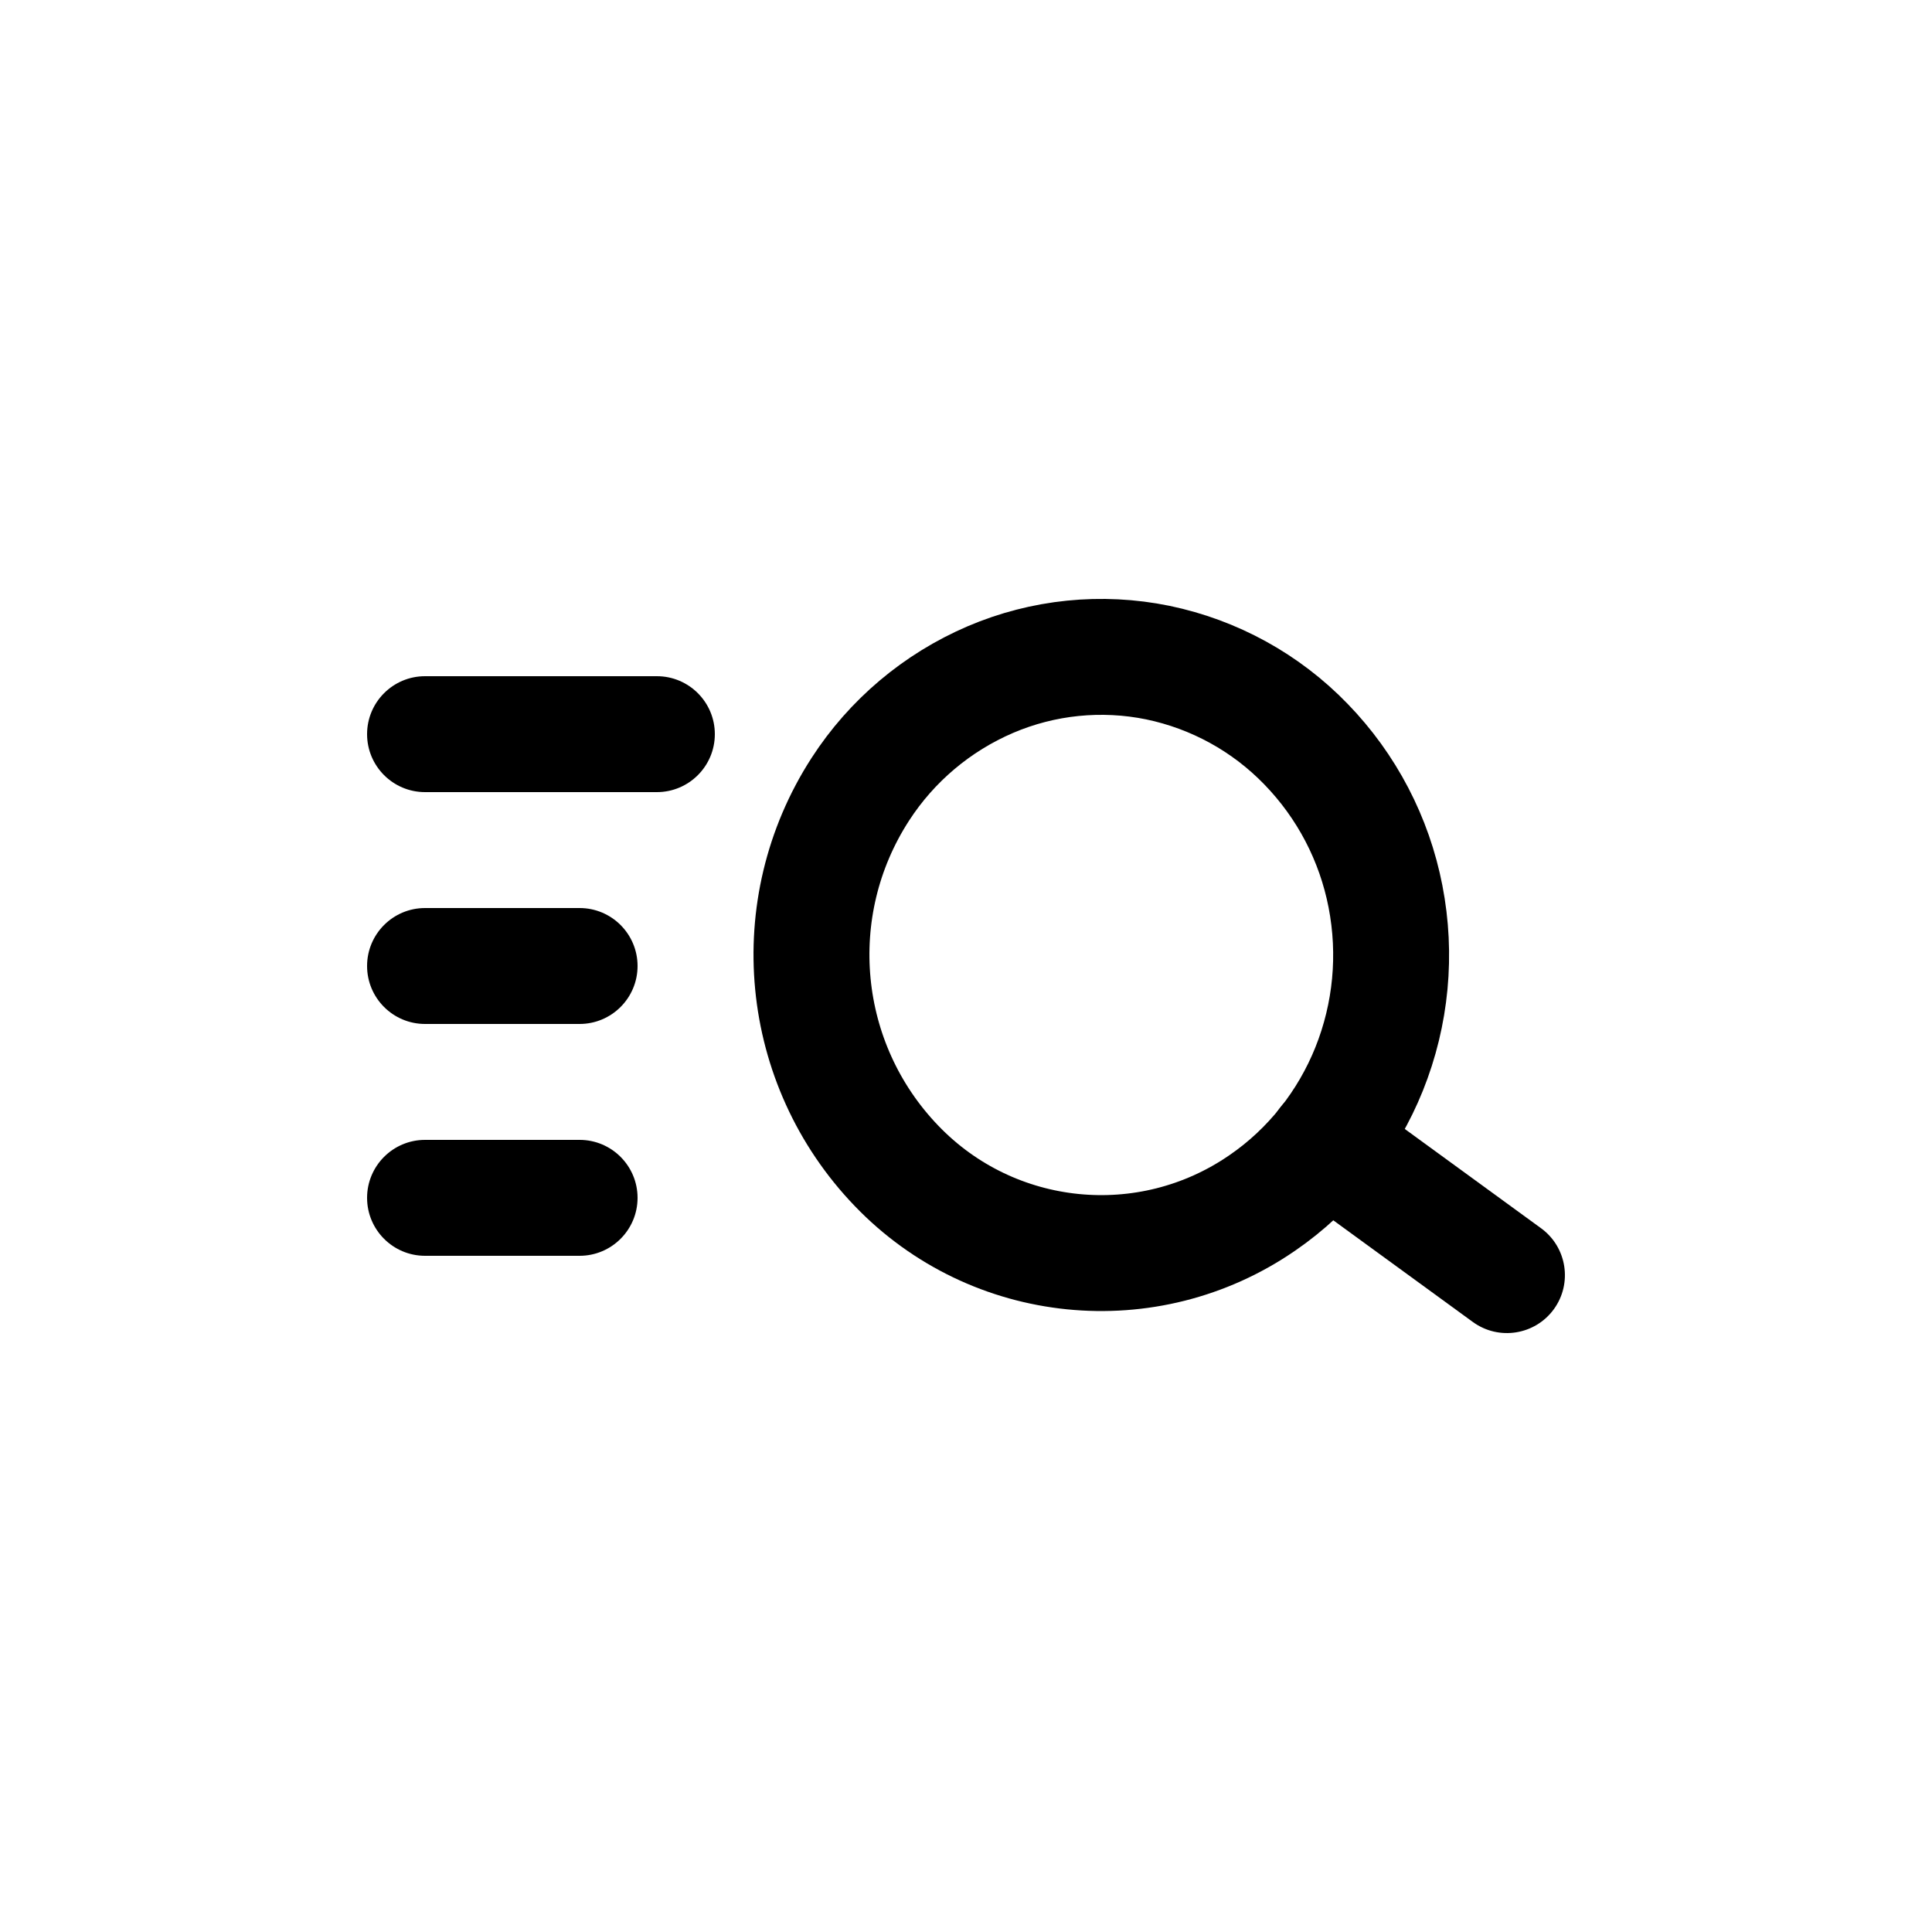
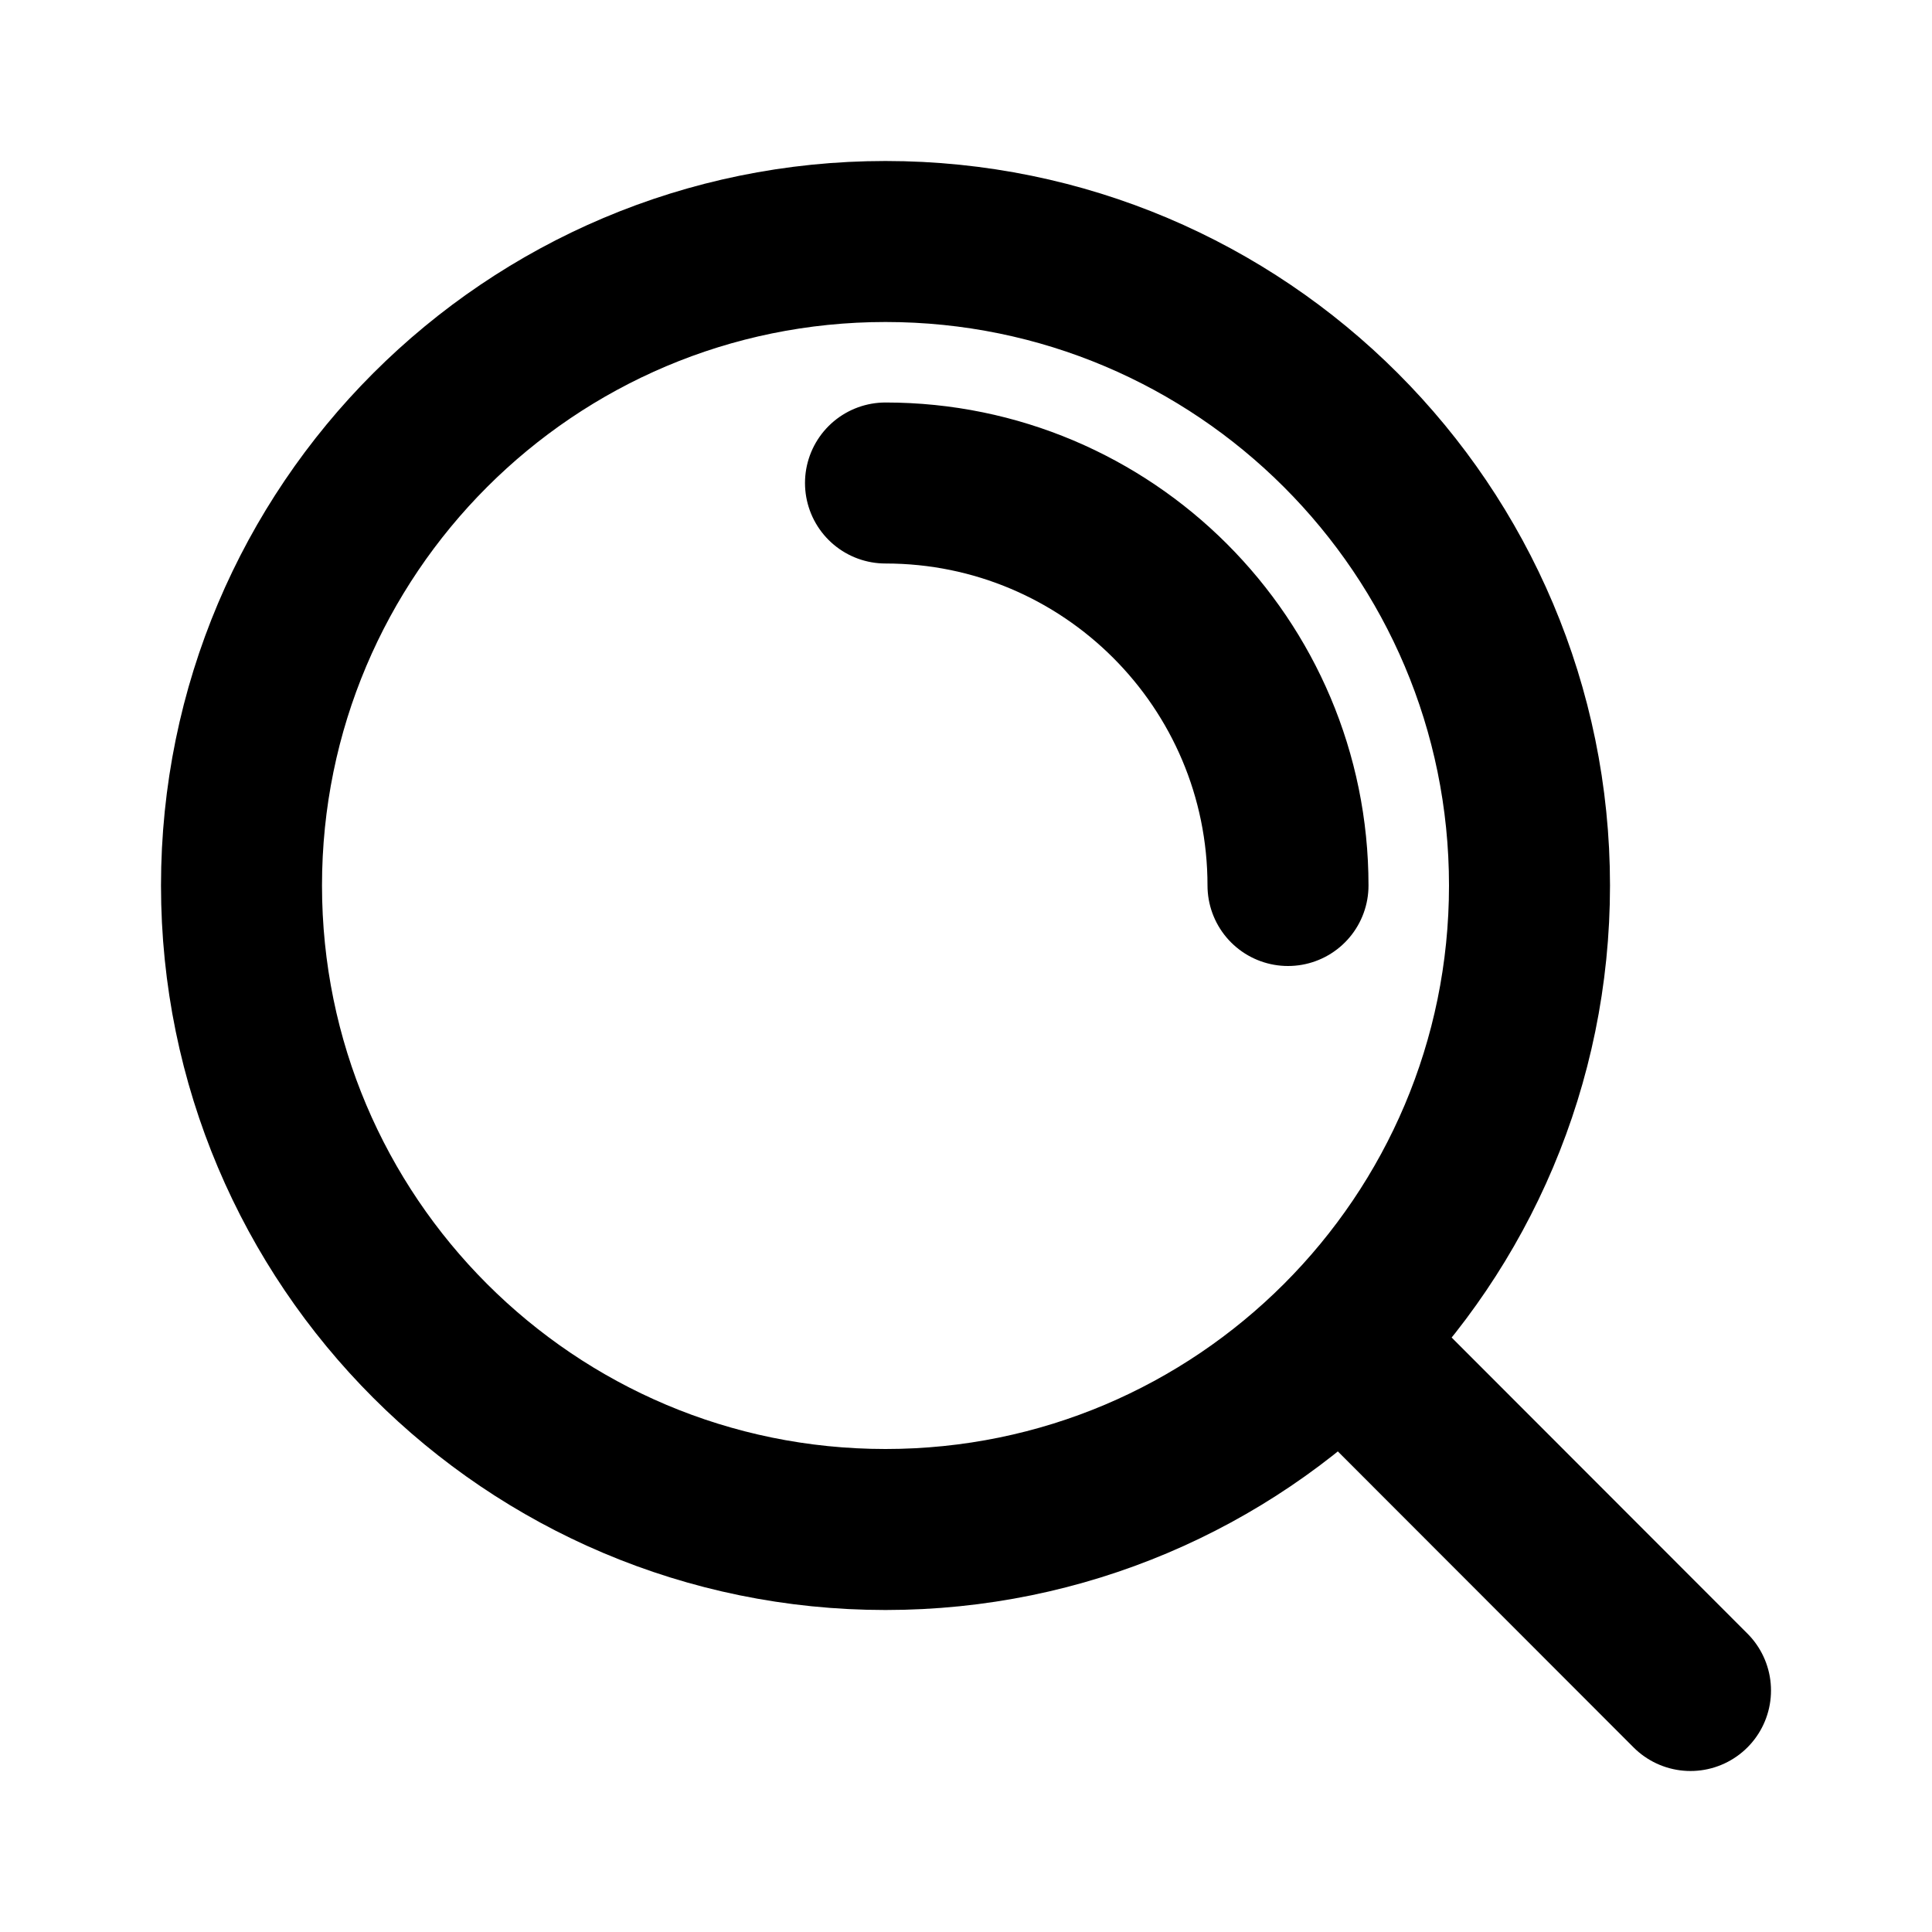
- <svg xmlns="http://www.w3.org/2000/svg" width="800px" height="800px" viewBox="0 -0.5 25 25" fill="none">
-   <path fill-rule="evenodd" clip-rule="evenodd" d="M11.132 9.714C10.139 11.25 10.333 13.267 11.6 14.585C12.847 15.885 14.853 16.088 16.335 15.065C16.647 14.851 16.924 14.591 17.159 14.294C17.39 14.002 17.577 13.679 17.716 13.334C18.001 12.625 18.074 11.85 17.928 11.1C17.784 10.357 17.427 9.673 16.9 9.13C16.381 8.593 15.713 8.226 14.982 8.074C14.254 7.925 13.498 8.002 12.815 8.294C12.125 8.59 11.539 9.084 11.132 9.714Z" stroke="#000000" stroke-width="1.5" stroke-linecap="round" stroke-linejoin="round" />
-   <path d="M17.599 13.687C17.264 13.443 16.795 13.517 16.551 13.851C16.307 14.186 16.381 14.655 16.715 14.899L17.599 13.687ZM19.058 16.606C19.393 16.85 19.862 16.776 20.106 16.442C20.35 16.107 20.276 15.638 19.942 15.394L19.058 16.606ZM7.5 12.75C7.914 12.75 8.25 12.414 8.25 12C8.25 11.586 7.914 11.25 7.5 11.25V12.75ZM5.5 11.25C5.086 11.25 4.75 11.586 4.75 12C4.75 12.414 5.086 12.75 5.5 12.75V11.25ZM7.5 15.75C7.914 15.75 8.25 15.414 8.25 15C8.25 14.586 7.914 14.25 7.5 14.25V15.75ZM5.5 14.25C5.086 14.25 4.75 14.586 4.75 15C4.75 15.414 5.086 15.75 5.5 15.75V14.25ZM8.5 9.75C8.914 9.75 9.25 9.414 9.25 9C9.25 8.586 8.914 8.25 8.5 8.25V9.75ZM5.5 8.25C5.086 8.25 4.75 8.586 4.75 9C4.75 9.414 5.086 9.75 5.5 9.75V8.25ZM16.715 14.899L19.058 16.606L19.942 15.394L17.599 13.687L16.715 14.899ZM7.5 11.25H5.5V12.75H7.5V11.25ZM7.5 14.25H5.5V15.75H7.5V14.25ZM8.5 8.25H5.5V9.75H8.5V8.25Z" fill="#000000" />
+ <svg xmlns="http://www.w3.org/2000/svg" width="800px" height="800px" viewBox="0 0 24 24" fill="none">
+   <path d="M11 6C13.761 6 16 8.239 16 11M16.659 16.655L21 21M19 11C19 15.418 15.418 19 11 19C6.582 19 3 15.418 3 11C3 6.582 6.582 3 11 3C15.418 3 19 6.582 19 11Z" stroke="#000000" stroke-width="2" stroke-linecap="round" stroke-linejoin="round" />
</svg>
